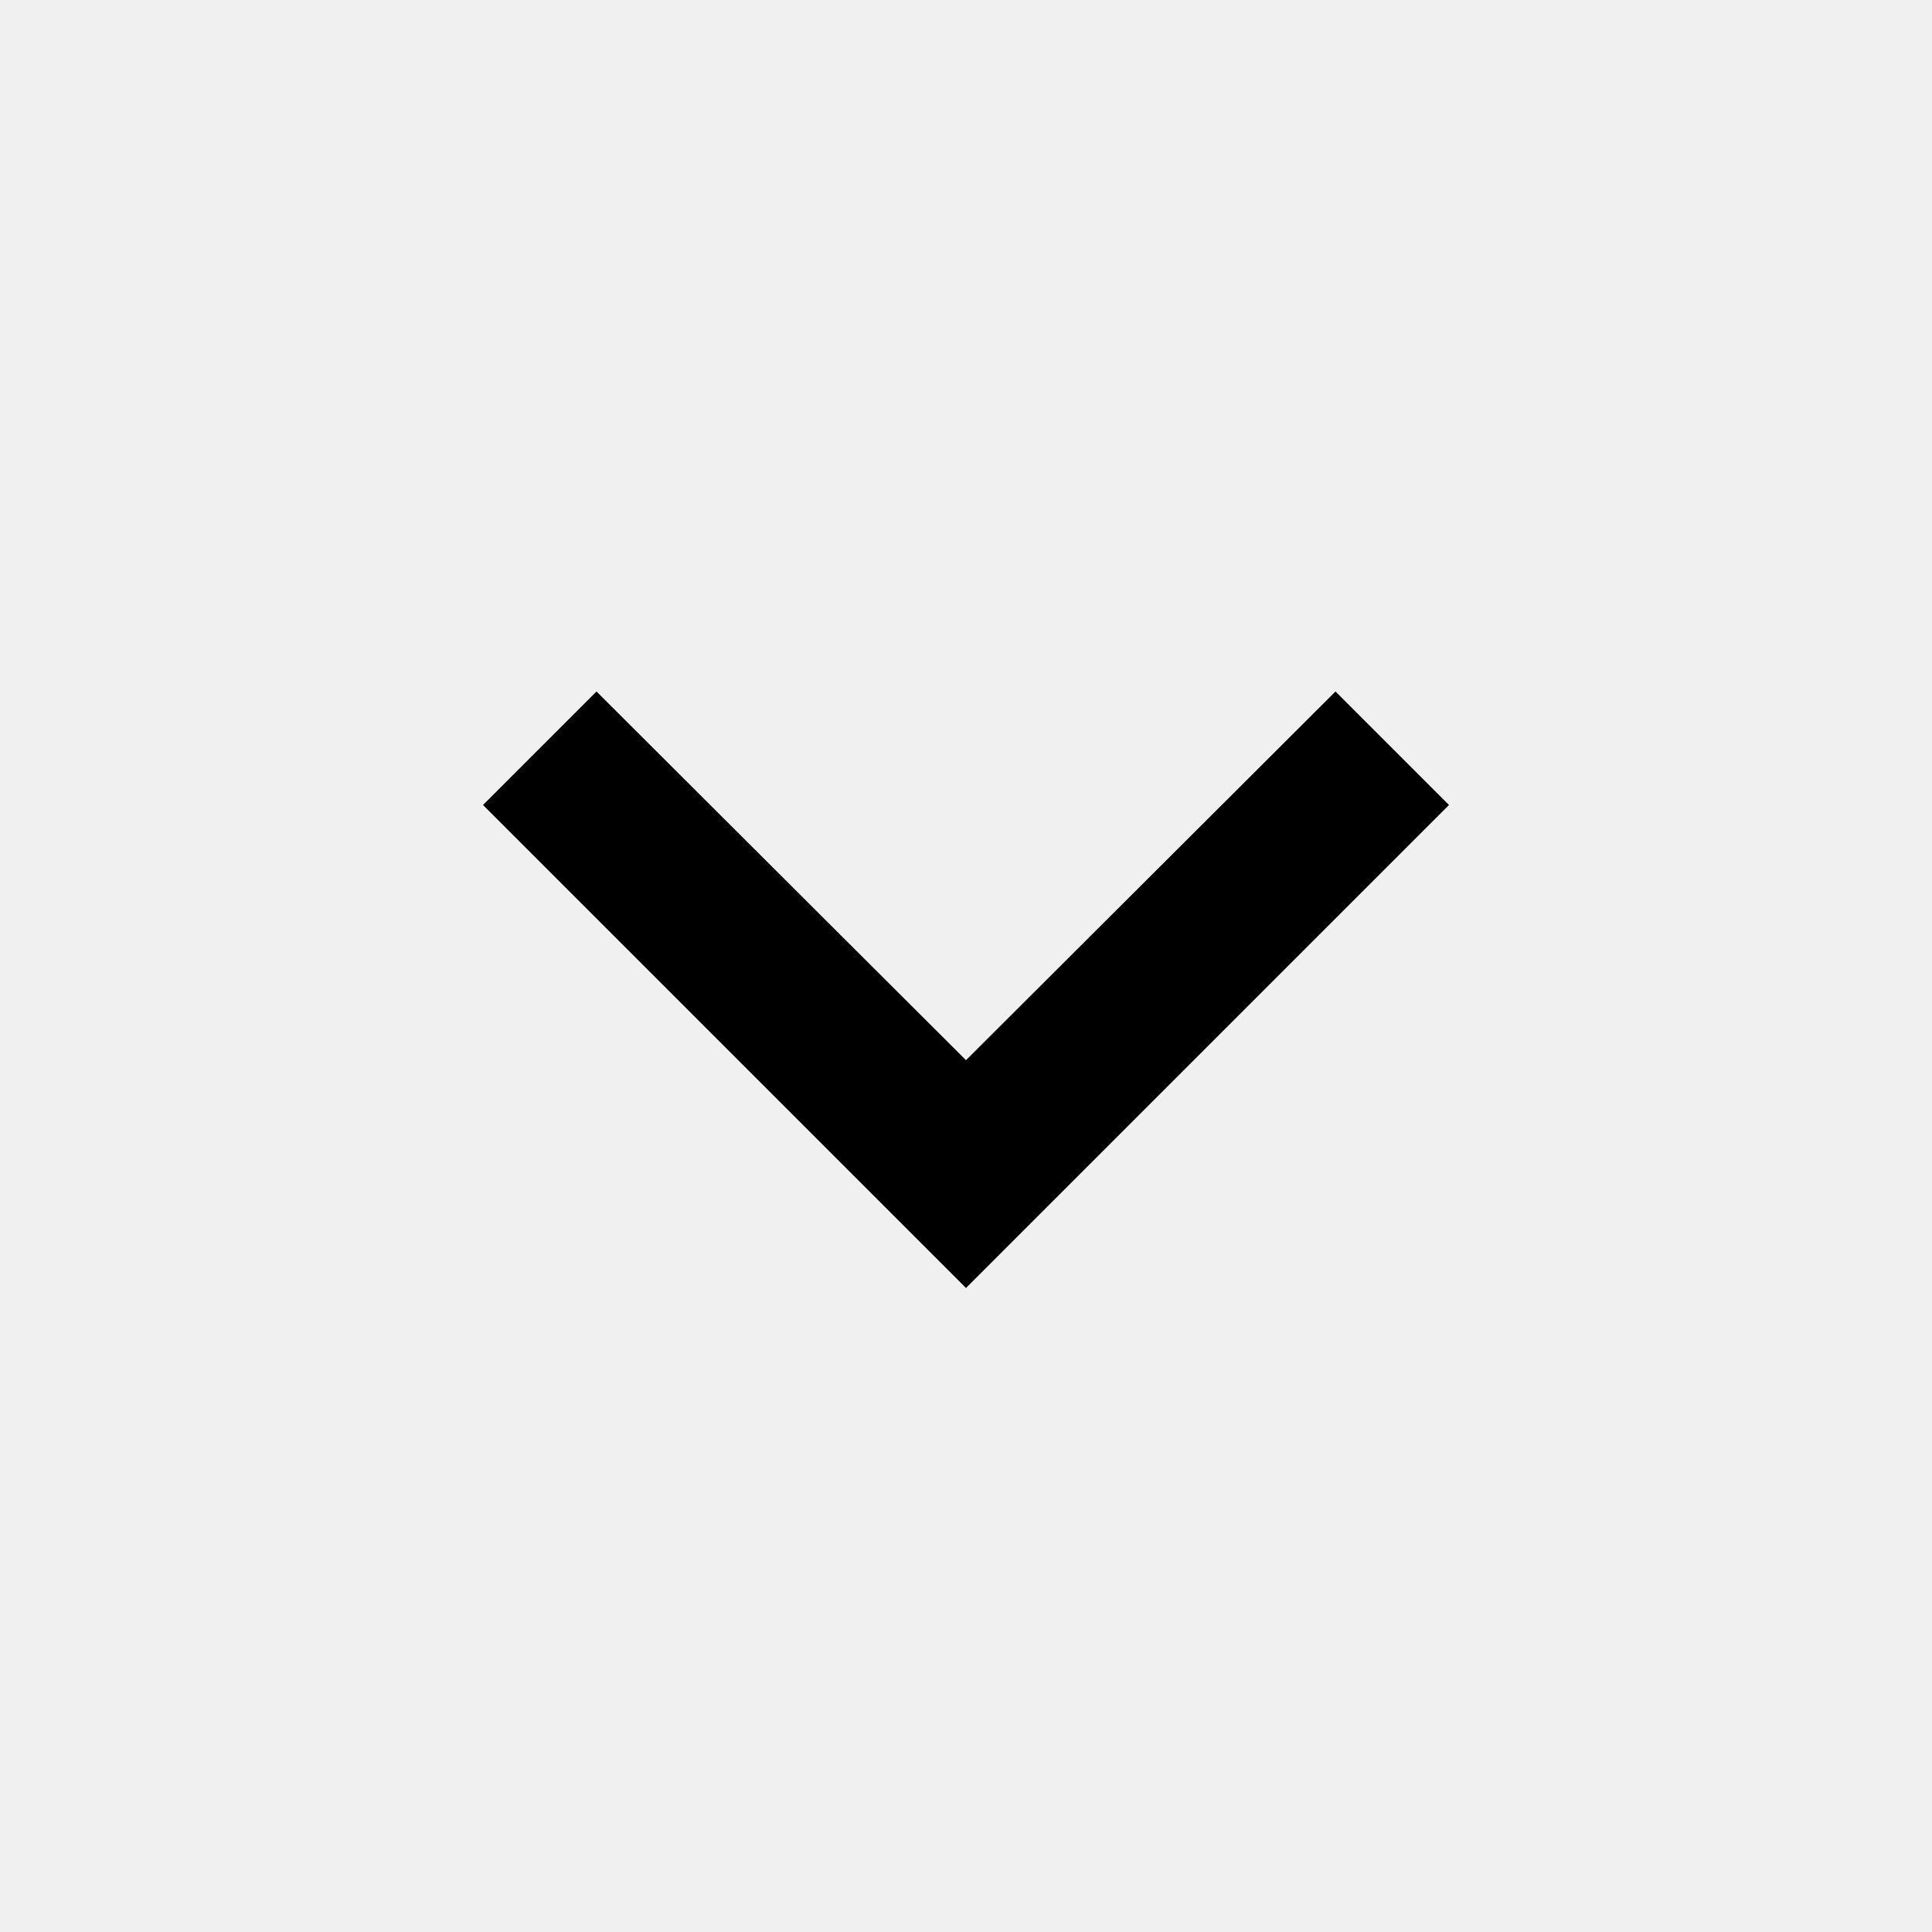
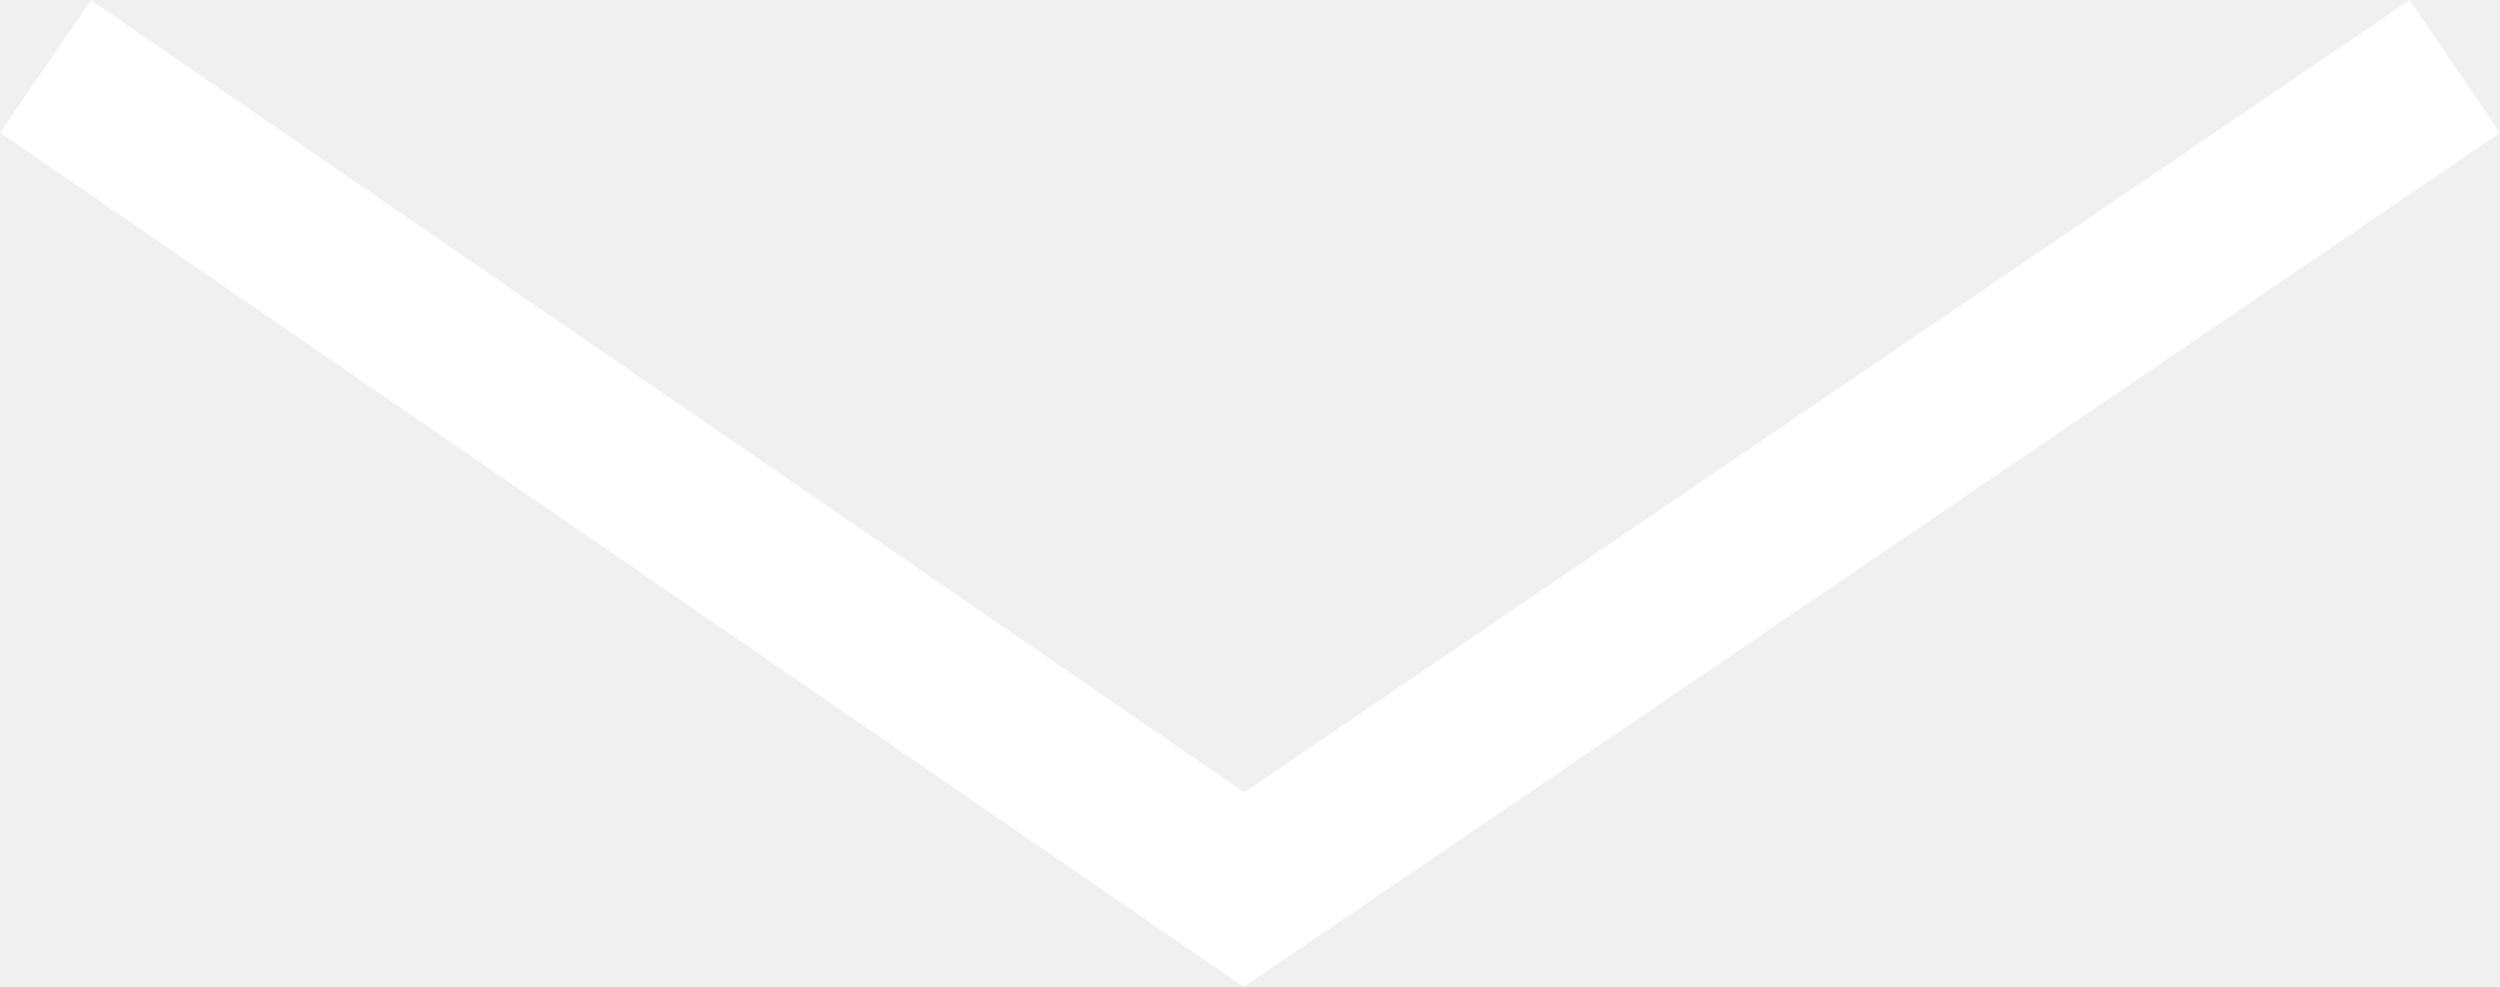
- <svg xmlns="http://www.w3.org/2000/svg" height="24px" viewBox="0 0 24 24" width="24px" fill="#000000">
-   <path d="M24 24H0V0h24v24z" fill="none" opacity=".87" />
-   <path d="M16.59 8.59L12 13.17 7.41 8.59 6 10l6 6 6-6-1.41-1.41z" />
+ <svg xmlns="http://www.w3.org/2000/svg" width="62.257" height="24.576" viewBox="0 0 62.257 24.576">
+   <path id="Trazado_264" data-name="Trazado 264" d="M3796,3500l29.845,20.5L3856,3500" transform="translate(-3794.867 -3498.346)" fill="none" stroke="#fff" stroke-width="4" />
</svg>
